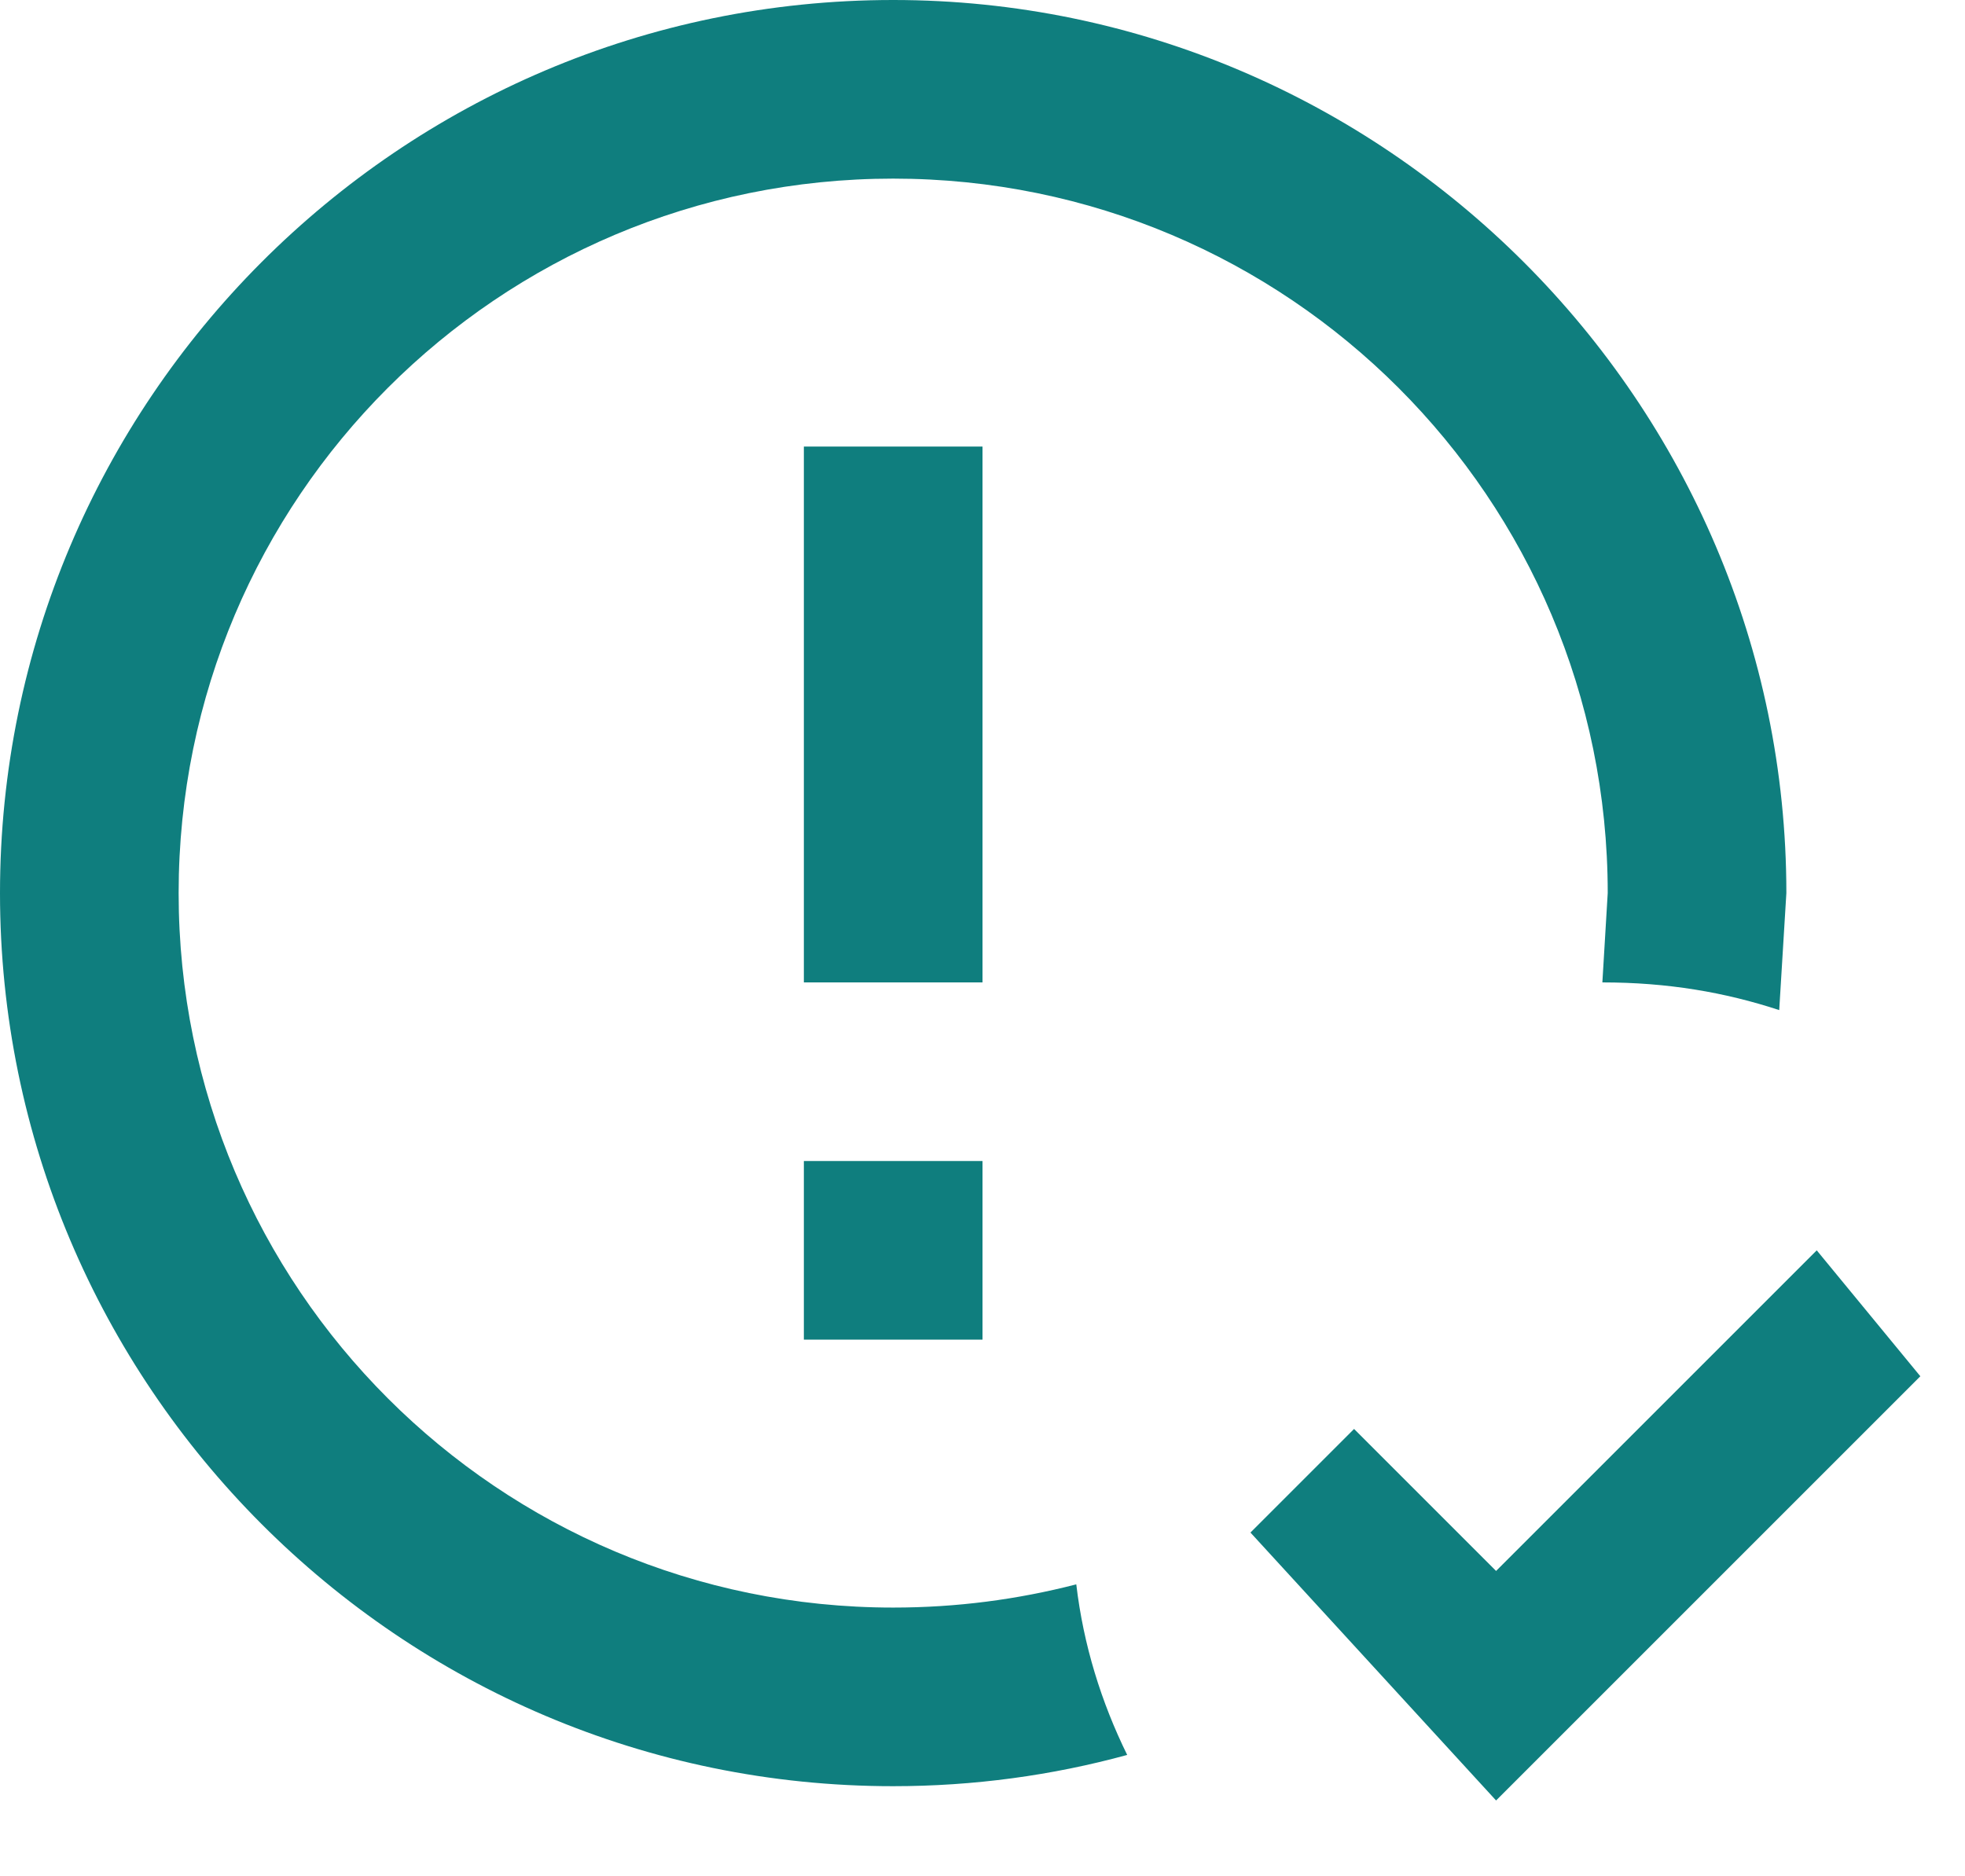
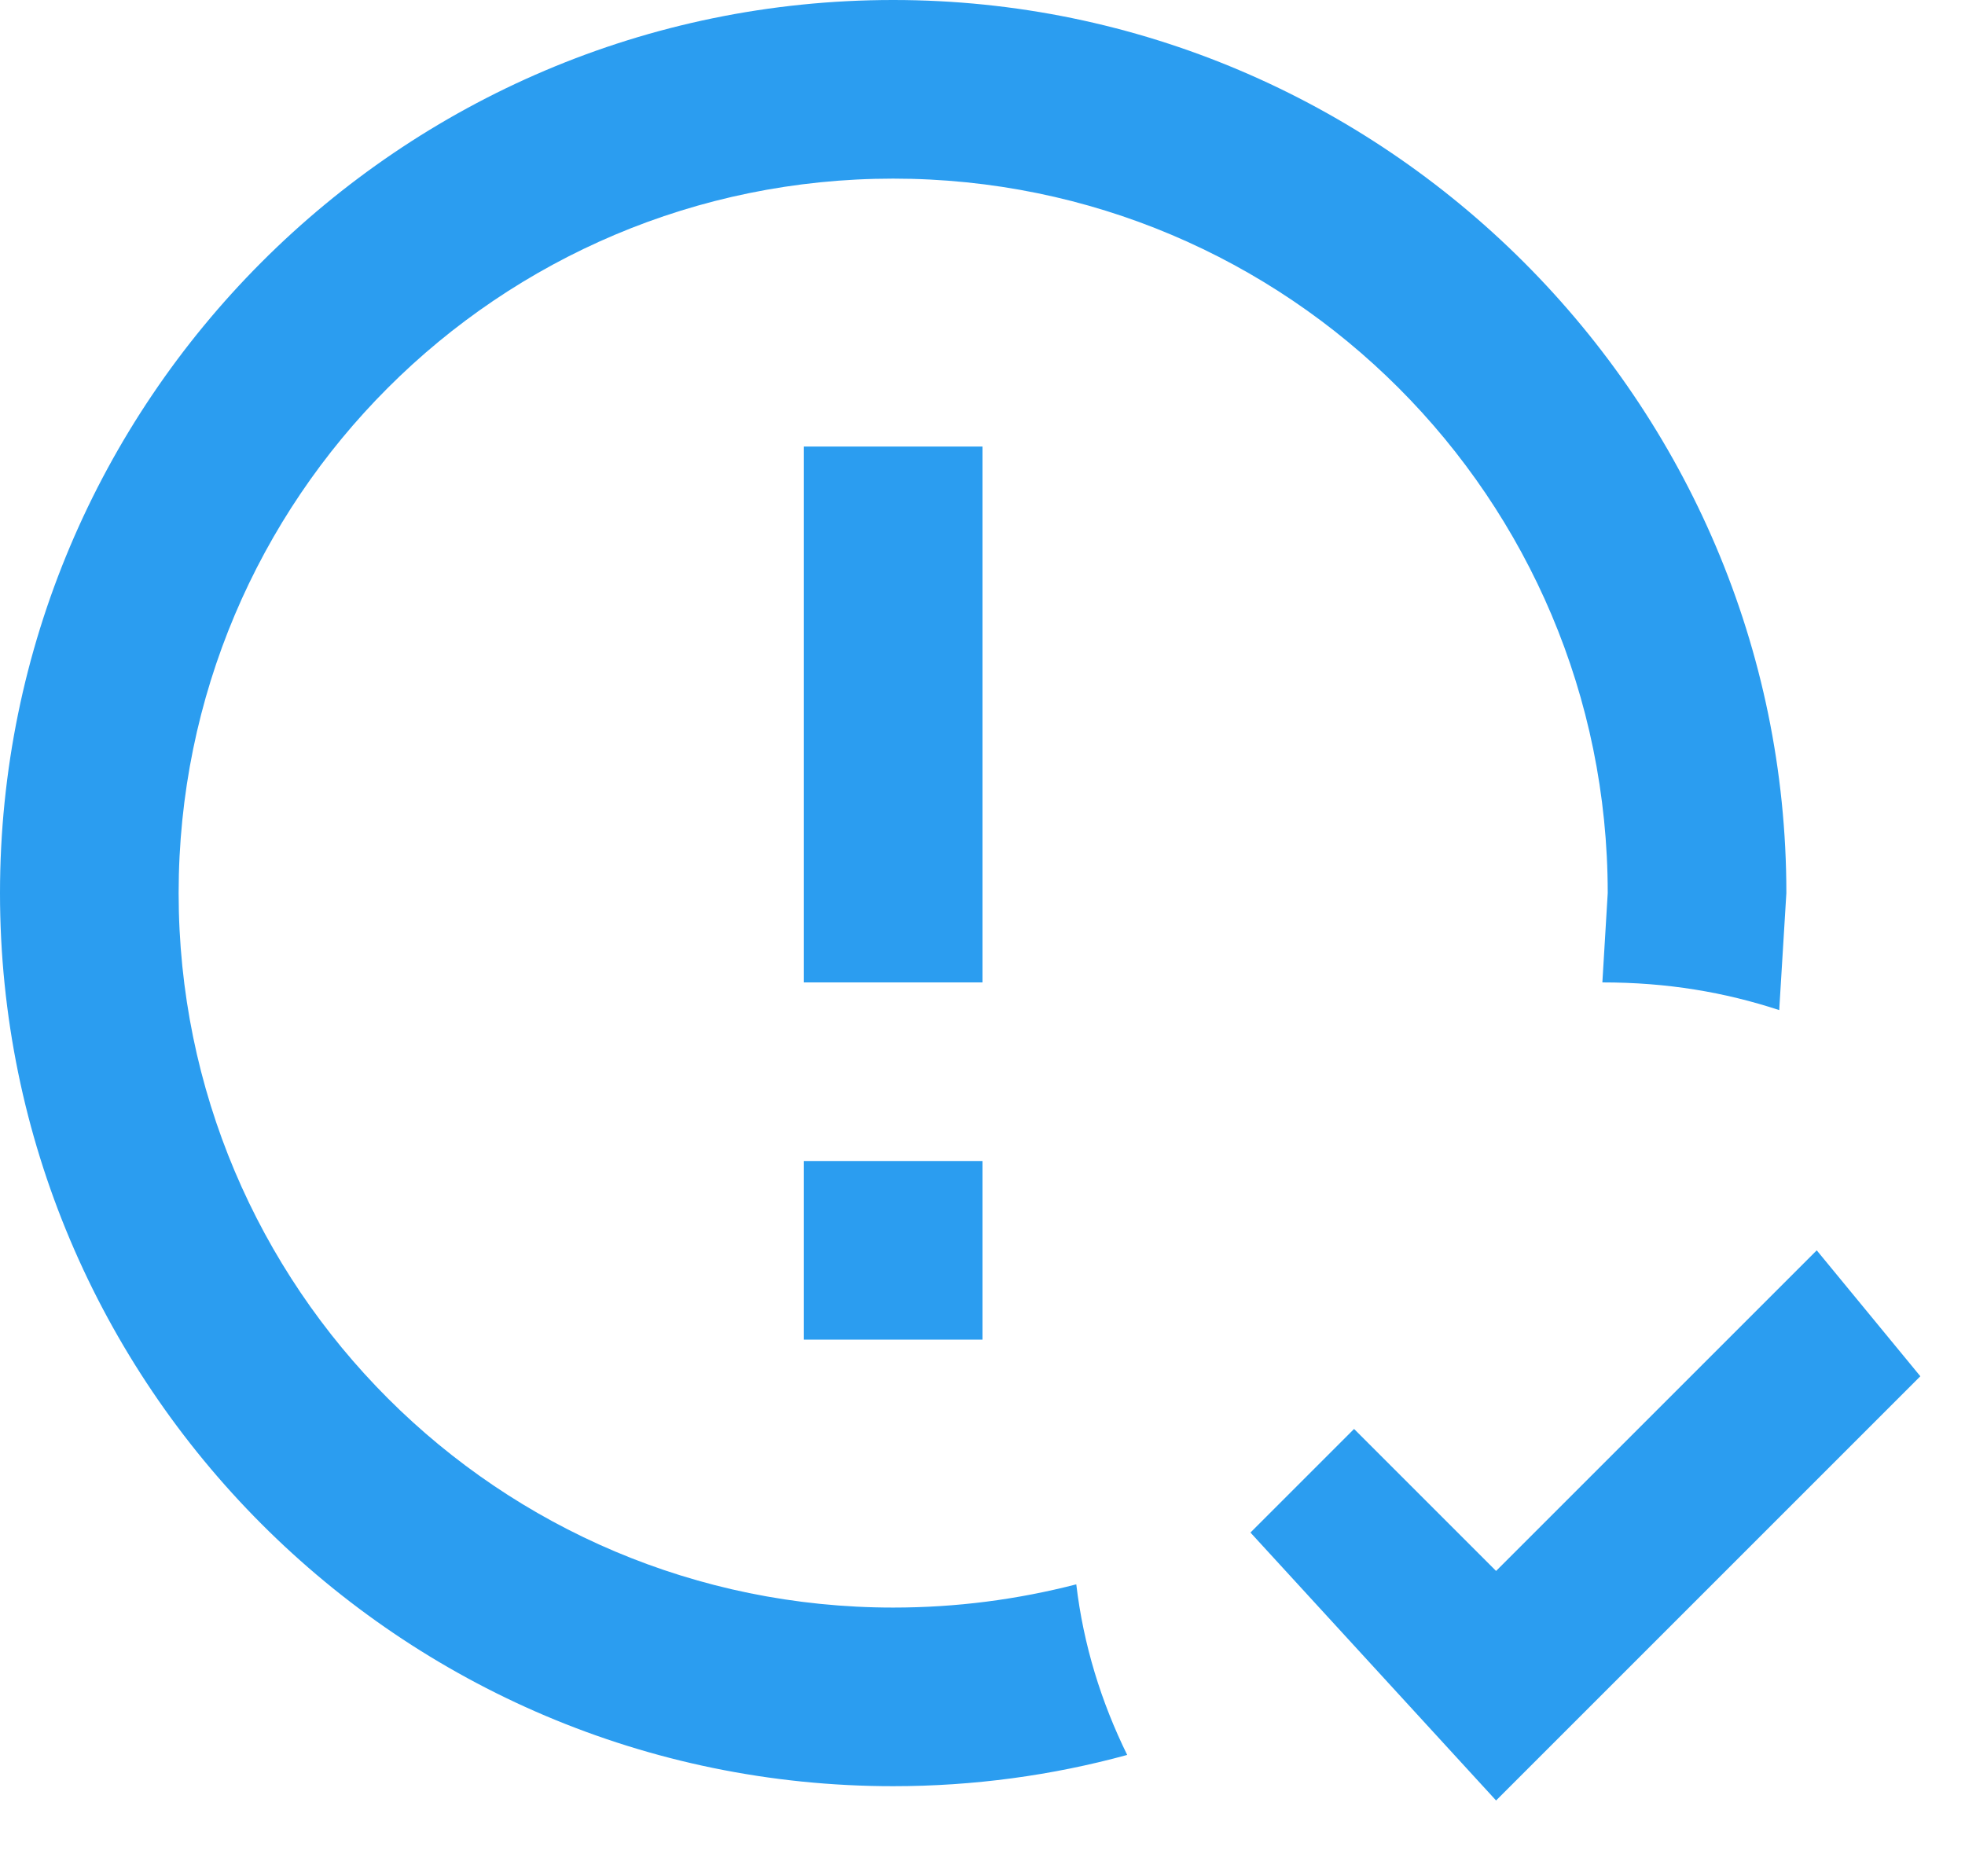
<svg xmlns="http://www.w3.org/2000/svg" width="22" height="21" viewBox="0 0 22 21" fill="none">
-   <path d="M16.75 20.16L14 17.16L15.16 16L16.75 17.59L20.34 14L21.5 15.41L16.75 20.16ZM9 13H11V15H9V13ZM9 5H11V11H9V5ZM10 0C15.5 0 20 4.5 20 10L19.92 11.31C19.31 11.11 18.67 11 17.94 11L18 10C18 5.58 14.42 2 10 2C5.58 2 2 5.58 2 10C2 14.42 5.58 18 10 18C10.71 18 11.39 17.91 12.05 17.74C12.13 18.42 12.33 19.06 12.62 19.65C11.78 19.88 10.9 20 10 20C4.47 20 0 15.5 0 10C0 4.5 4.47 0 10 0Z" fill="#0F7E7E" />
+   <path d="M16.75 20.16L14 17.16L15.16 16L16.75 17.59L20.34 14L21.5 15.41L16.75 20.16ZM9 13H11V15H9V13ZM9 5H11V11H9V5ZM10 0C15.5 0 20 4.5 20 10L19.92 11.31C19.31 11.11 18.67 11 17.94 11L18 10C18 5.58 14.42 2 10 2C5.58 2 2 5.58 2 10C2 14.42 5.58 18 10 18C10.71 18 11.39 17.91 12.05 17.74C12.13 18.42 12.33 19.06 12.62 19.65C11.78 19.88 10.9 20 10 20C4.47 20 0 15.5 0 10C0 4.5 4.47 0 10 0Z" fill="#2B9DF0" />
</svg>
